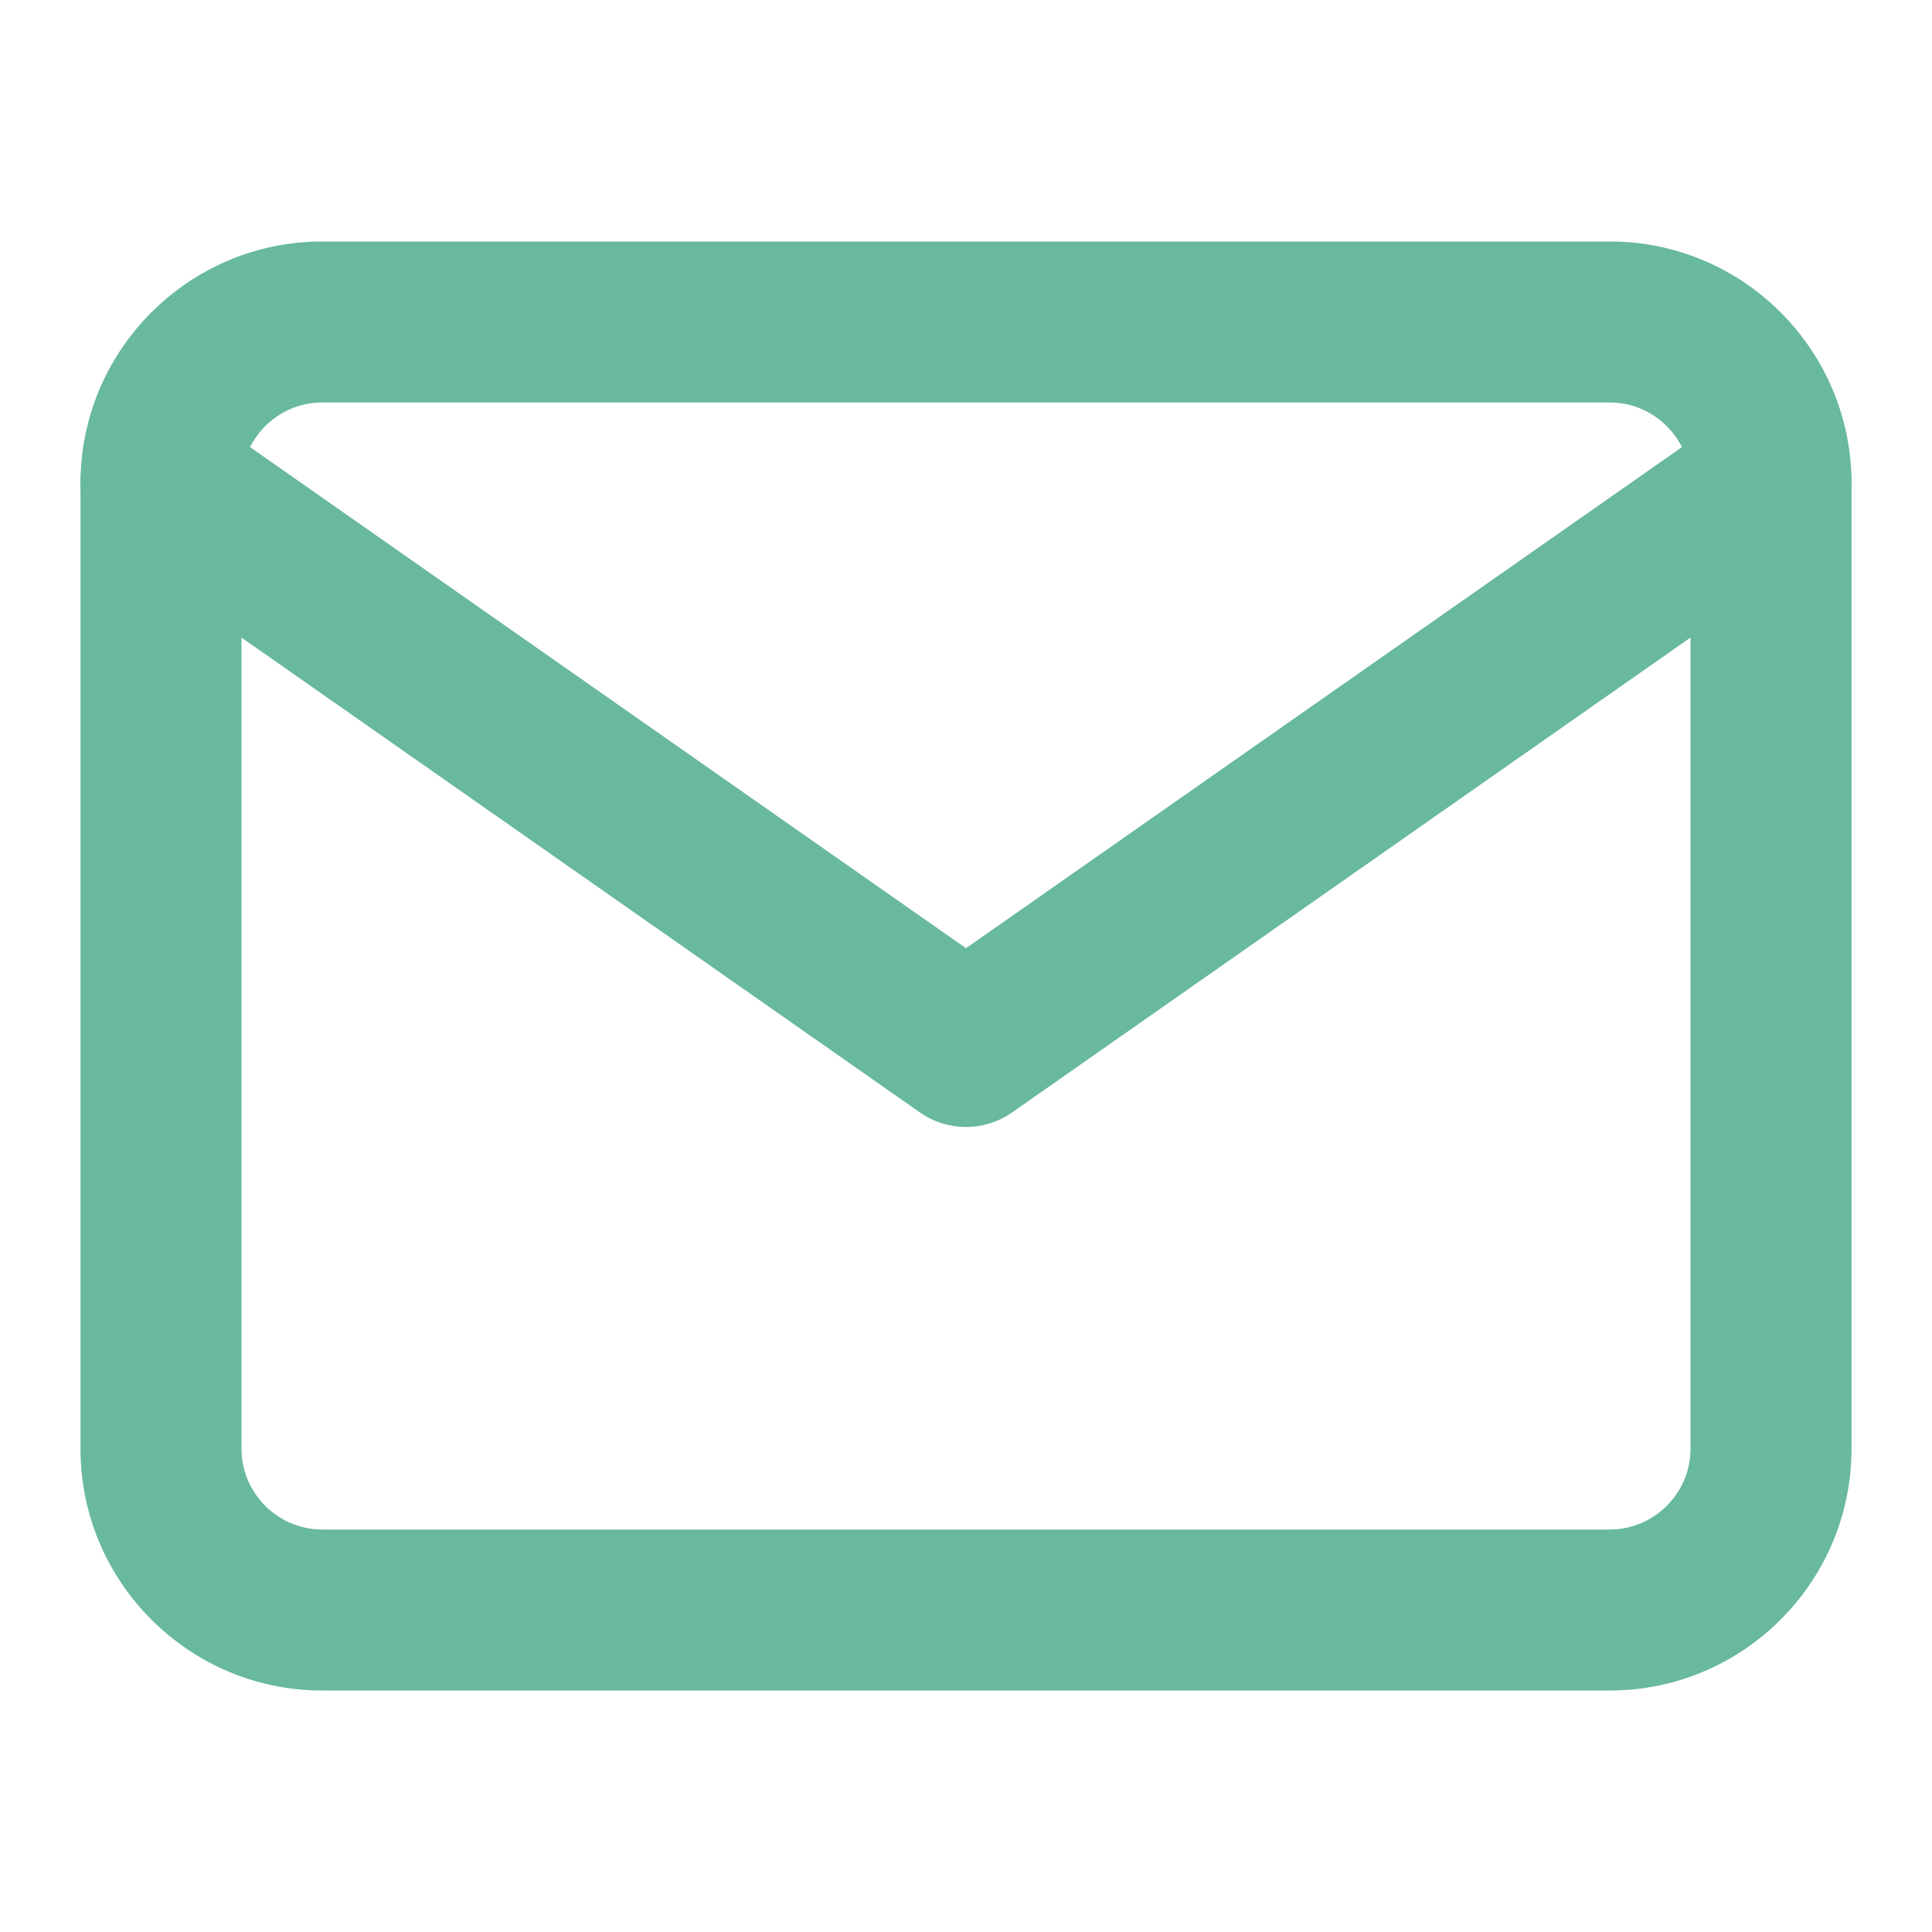
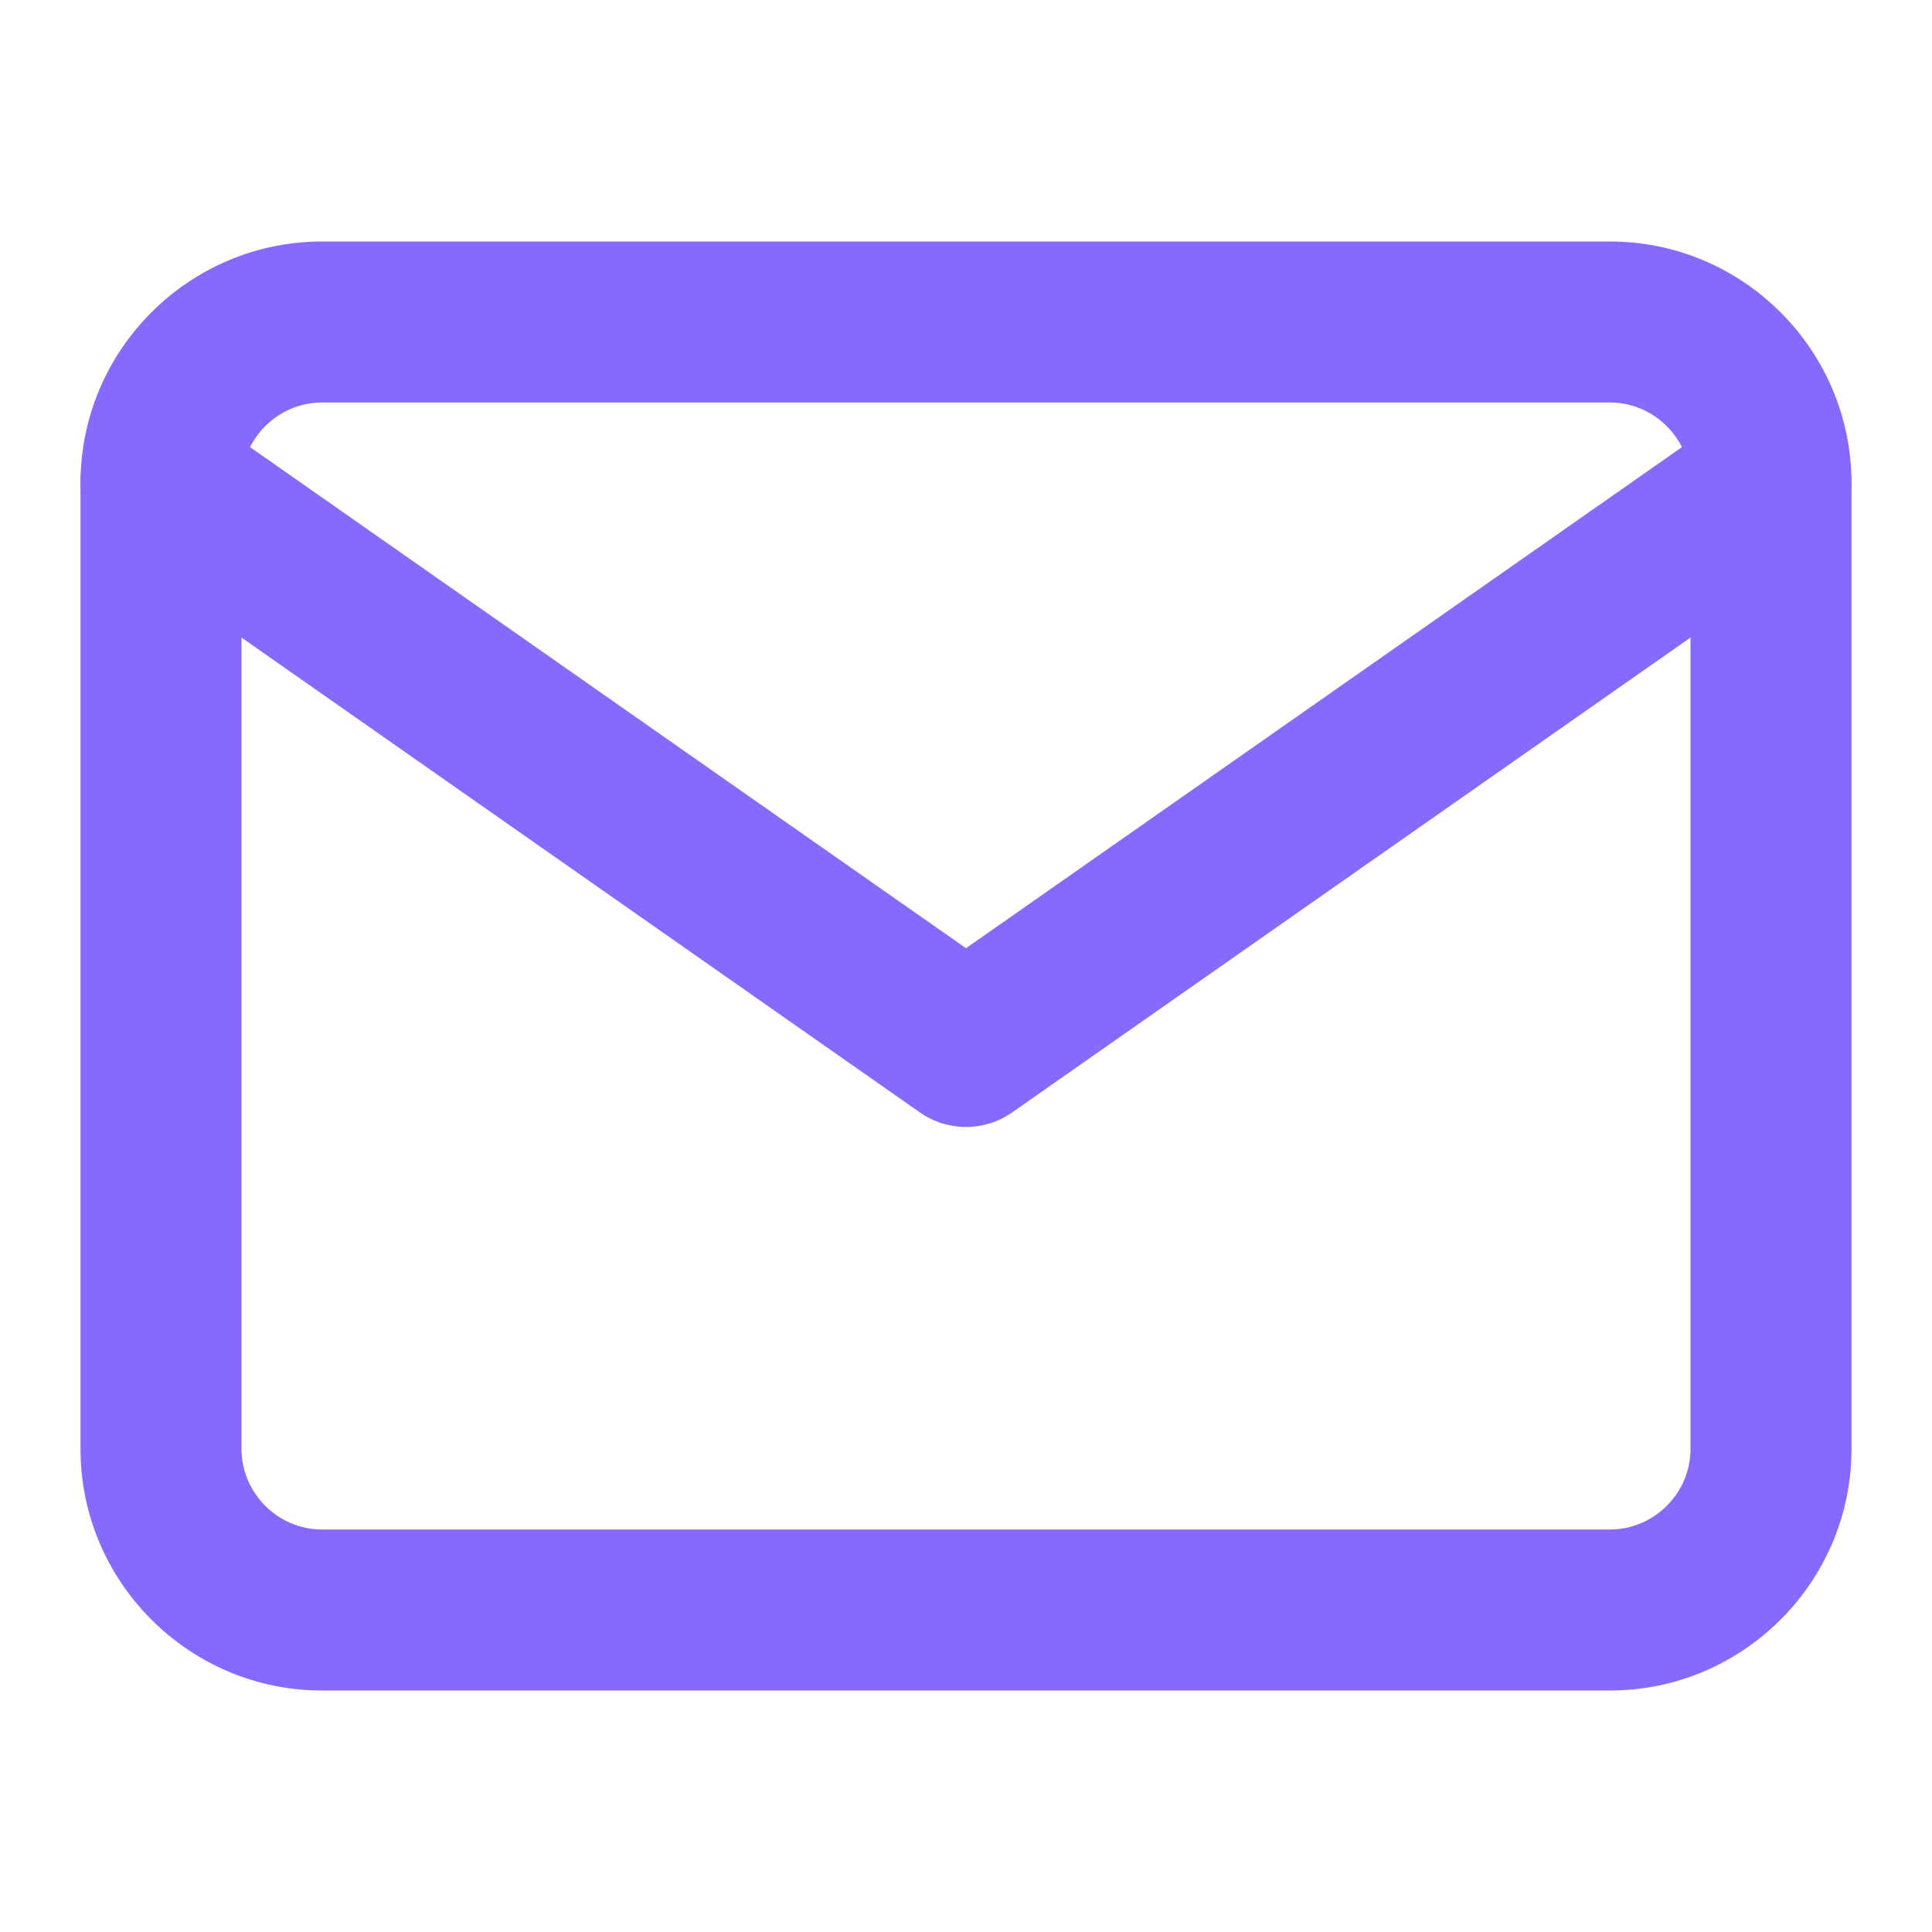
- <svg xmlns="http://www.w3.org/2000/svg" width="24" height="24" viewBox="0 0 24 24" fill="none">
-   <path fill-rule="evenodd" clip-rule="evenodd" d="M4 5C3.452 5 3 5.452 3 6V18C3 18.548 3.452 19 4 19H20C20.548 19 21 18.548 21 18V6C21 5.452 20.548 5 20 5H4ZM1 6C1 4.348 2.348 3 4 3H20C21.652 3 23 4.348 23 6V18C23 19.652 21.652 21 20 21H4C2.348 21 1 19.652 1 18V6Z" fill="#69B99D" />
-   <path fill-rule="evenodd" clip-rule="evenodd" d="M1.181 5.427C1.497 4.974 2.121 4.864 2.573 5.181L12 11.779L21.427 5.181C21.879 4.864 22.503 4.974 22.819 5.427C23.136 5.879 23.026 6.503 22.573 6.819L12.573 13.819C12.229 14.06 11.771 14.06 11.427 13.819L1.427 6.819C0.974 6.503 0.864 5.879 1.181 5.427Z" fill="#69B99D" />
+ <svg xmlns="http://www.w3.org/2000/svg" width="10rem" height="10rem" viewBox="0 0 24 24" fill="#876afd">
+   <path fill-rule="evenodd" clip-rule="evenodd" d="M4 5C3.452 5 3 5.452 3 6V18C3 18.548 3.452 19 4 19H20C20.548 19 21 18.548 21 18V6C21 5.452 20.548 5 20 5H4ZM1 6C1 4.348 2.348 3 4 3H20C21.652 3 23 4.348 23 6V18C23 19.652 21.652 21 20 21H4C2.348 21 1 19.652 1 18V6Z" fill="#876afd" />
+   <path fill-rule="evenodd" clip-rule="evenodd" d="M1.181 5.427C1.497 4.974 2.121 4.864 2.573 5.181L12 11.779L21.427 5.181C21.879 4.864 22.503 4.974 22.819 5.427C23.136 5.879 23.026 6.503 22.573 6.819L12.573 13.819C12.229 14.06 11.771 14.06 11.427 13.819L1.427 6.819C0.974 6.503 0.864 5.879 1.181 5.427Z" fill="#876afd" />
</svg>
